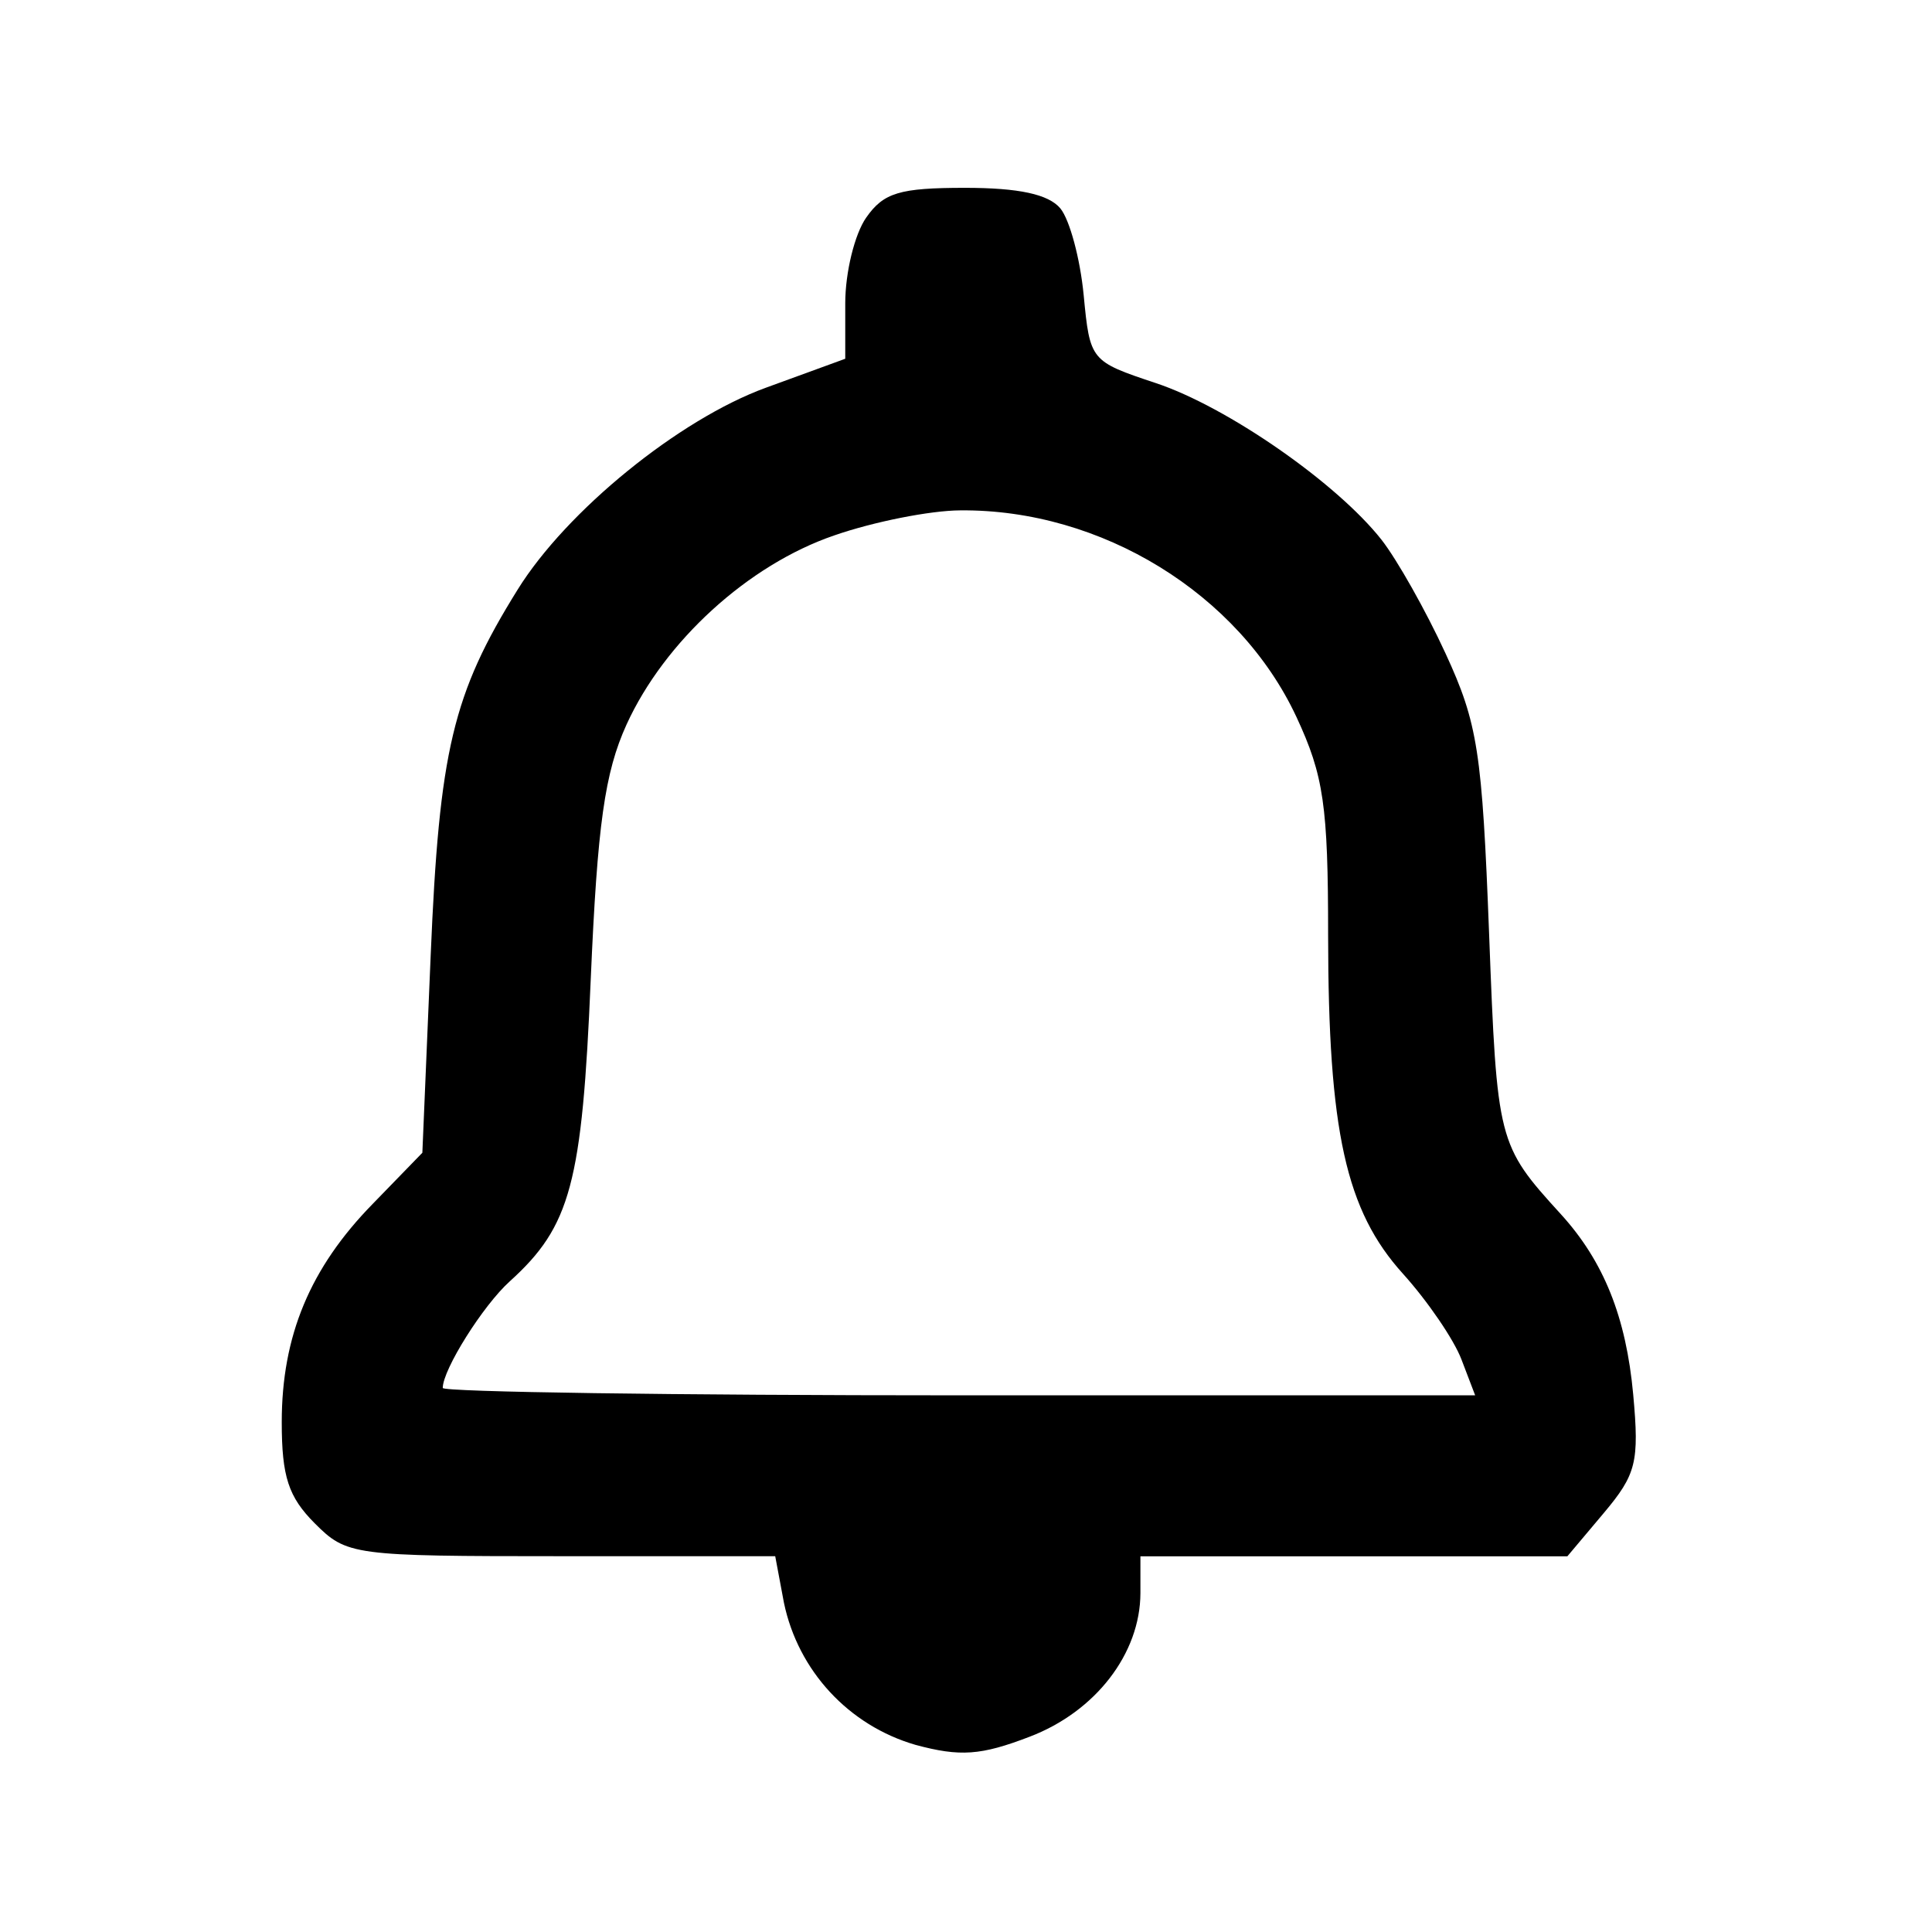
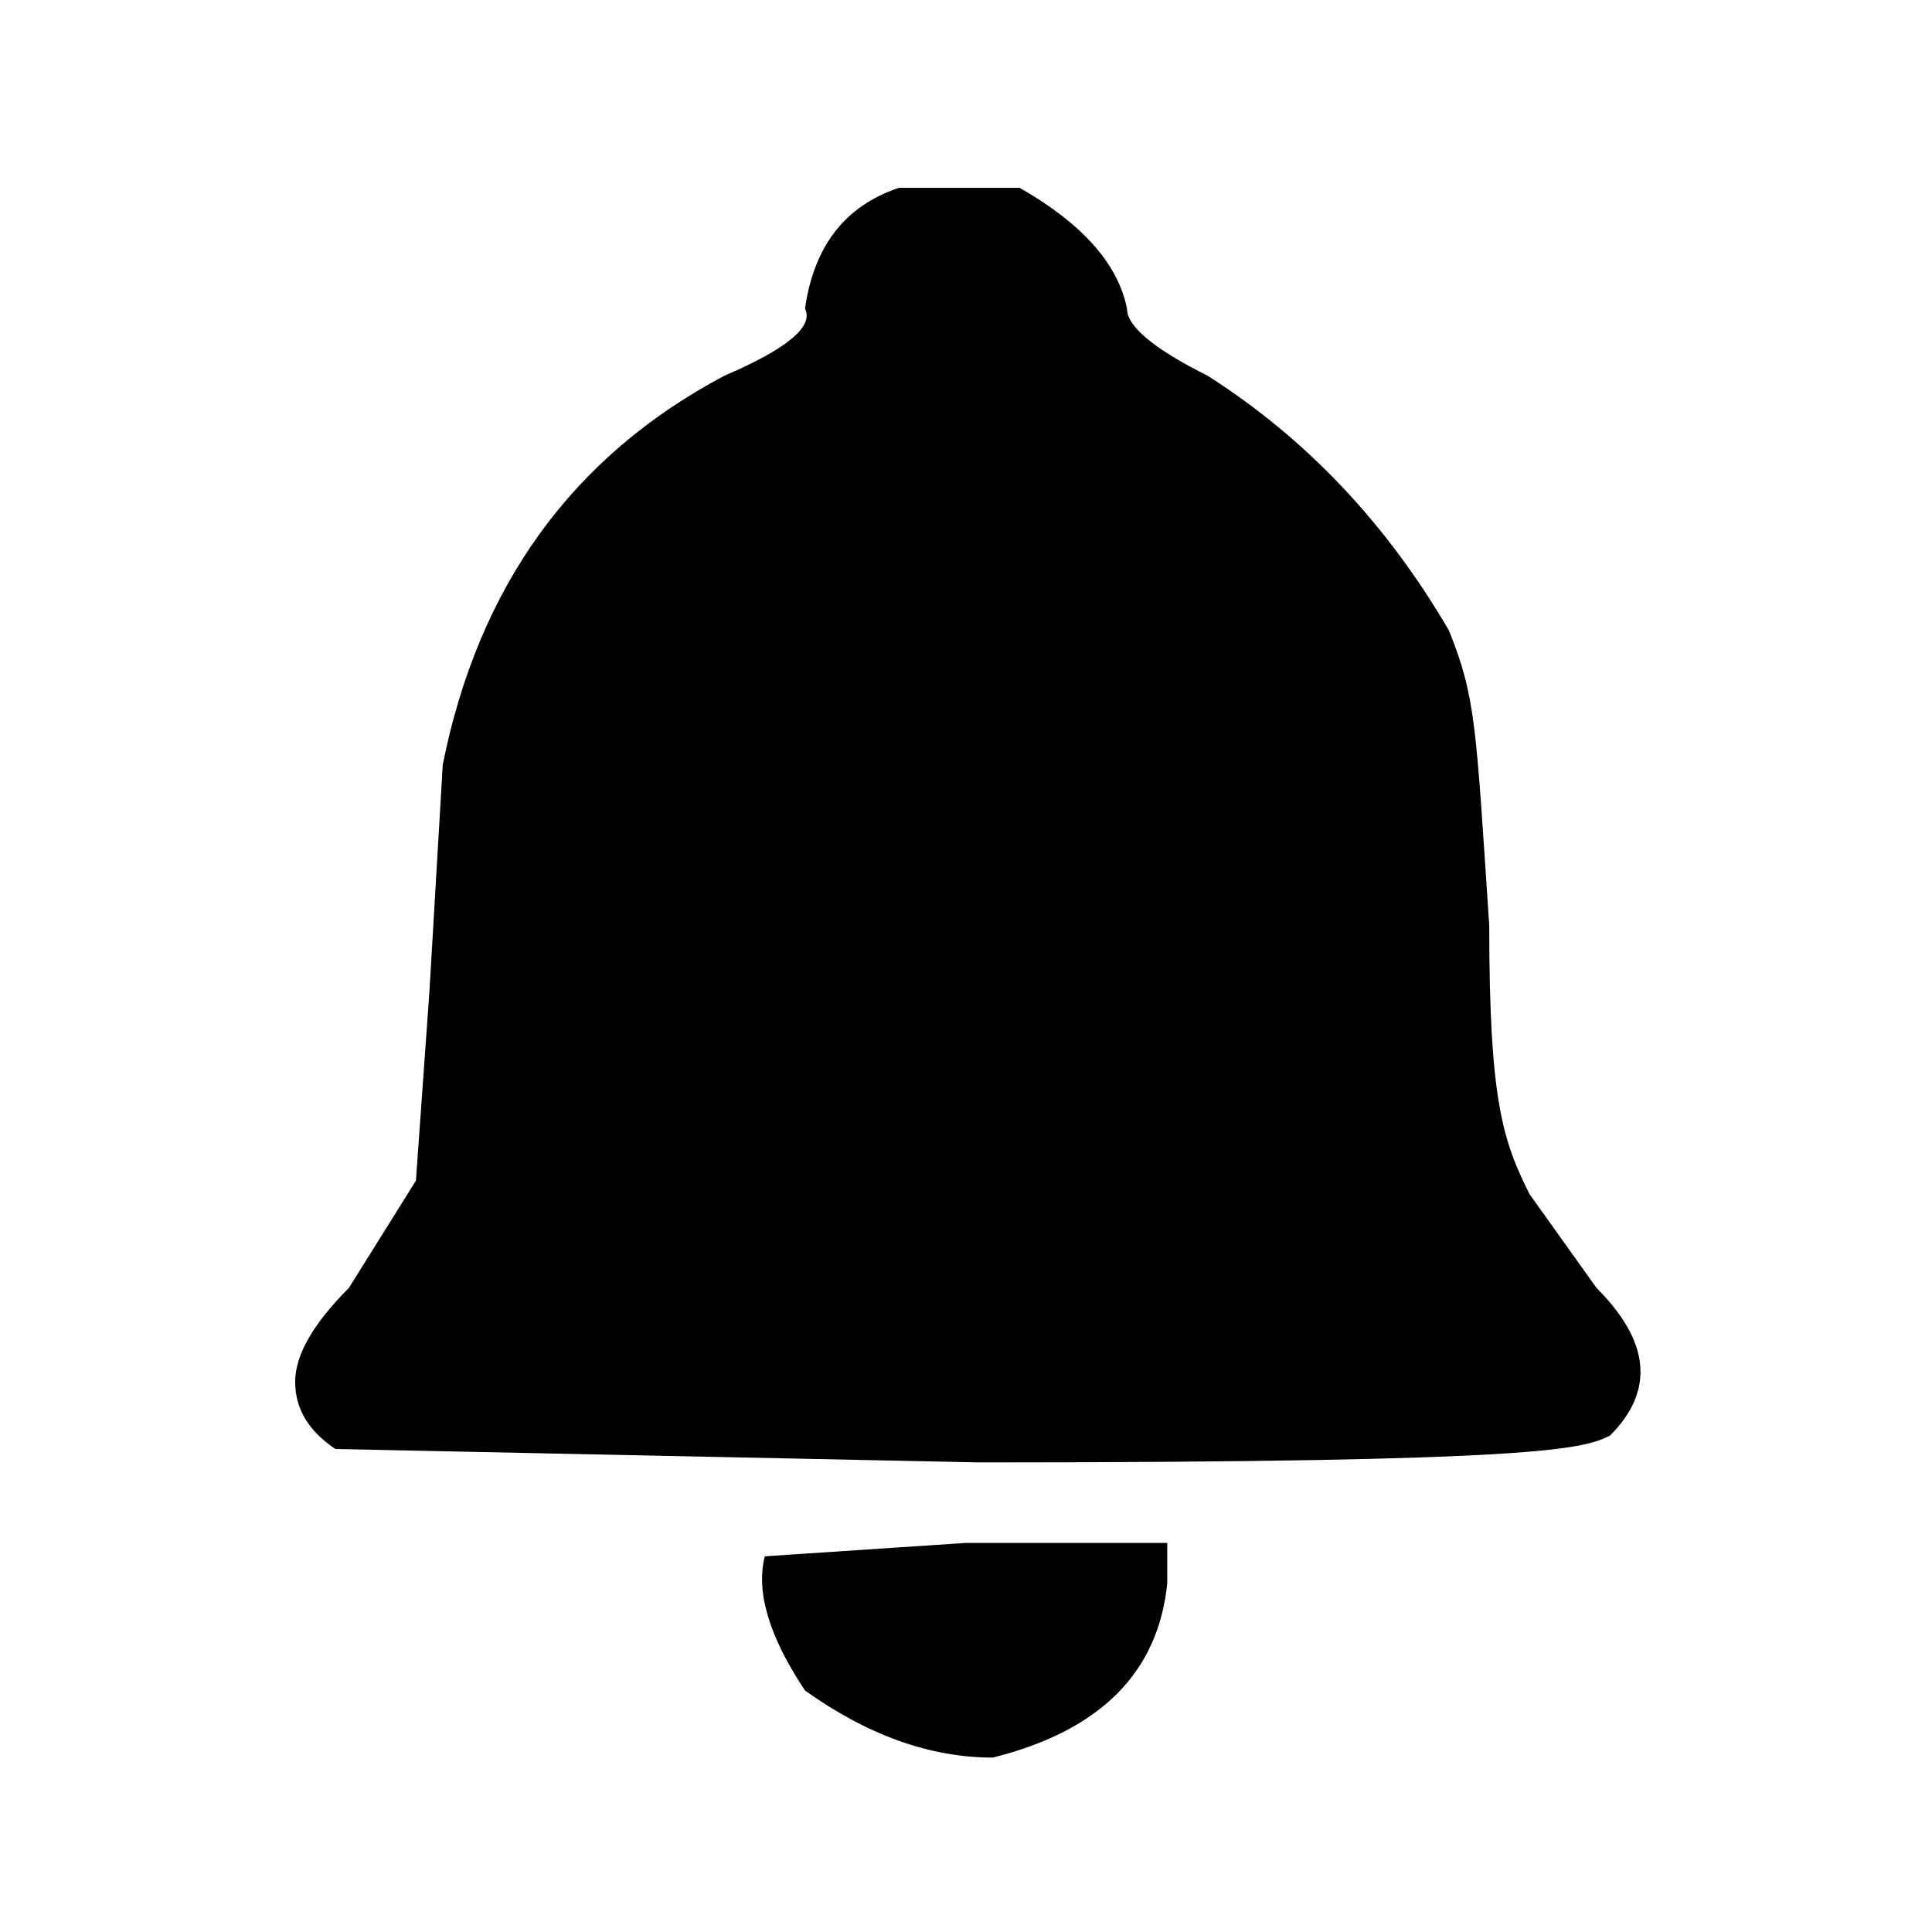
<svg xmlns="http://www.w3.org/2000/svg" width="144" height="144" viewBox="0 0 144 144" version="1.1">
-   <path d="M64.56 16.22C63.7 17.45 63 20.31 63 22.6v4.14l-5.92 2.16c-6.47 2.36-14.86 9.18-18.5 15.05-4.84 7.78-5.84 11.99-6.48 27.27l-.62 14.7-3.69 3.8C23.11 94.5 21 99.57 21 106c0 4.06.5 5.57 2.45 7.53 2.4 2.4 2.8 2.46 18.4 2.46h15.93l.65 3.47a14 14 0 0 0 9.8 10.59c3.33.9 4.88.79 8.5-.6 4.92-1.87 8.26-6.2 8.27-10.71V116h31.82l2.71-3.22c2.43-2.89 2.66-3.8 2.2-8.84-.53-5.78-2.2-9.94-5.4-13.45-4.7-5.16-4.75-5.37-5.34-20.86-.52-13.6-.84-15.71-3.25-20.93-1.47-3.2-3.62-7-4.77-8.47-3.34-4.24-11.52-9.92-16.83-11.68-4.86-1.62-4.9-1.66-5.37-6.56-.26-2.7-1.04-5.61-1.74-6.46-.88-1.05-3.09-1.53-7.1-1.53-4.88 0-6.07.36-7.37 2.22m-2.39 23.69C55.77 42.1 49.53 47.8 46.7 54c-1.63 3.59-2.17 7.44-2.67 19-.64 15.2-1.5 18.4-6.03 22.5-2 1.8-5 6.58-5 7.95 0 .3 17.31.55 38.47.55h38.48l-1.02-2.67c-.56-1.48-2.52-4.35-4.36-6.39-4.26-4.71-5.57-10.61-5.58-25.24 0-9.65-.33-11.9-2.36-16.26-4.28-9.18-14.54-15.5-25.06-15.4-2.24.01-6.47.85-9.4 1.87" stroke="none" fill="currentColor" fill-rule="evenodd" />
+   <path d="M67 14q-6 2-7 9 1 2-6 5-17 9-21 29l-1 17-1 14-5 8q-4 4-4 7t3 5l48 1c42 0 45-1 47-2q5-5-1-11l-5-7c-2-4-3-7-3-20-1-15-1-17-3-22q-7-12-18-19-6-3-6-5-1-5-8-9zM57 116q-1 4 3 10 7 5 14 5 12-3 13-13v-3H72z" stroke="none" fill="currentColor" fill-rule="evenodd" />
</svg>
